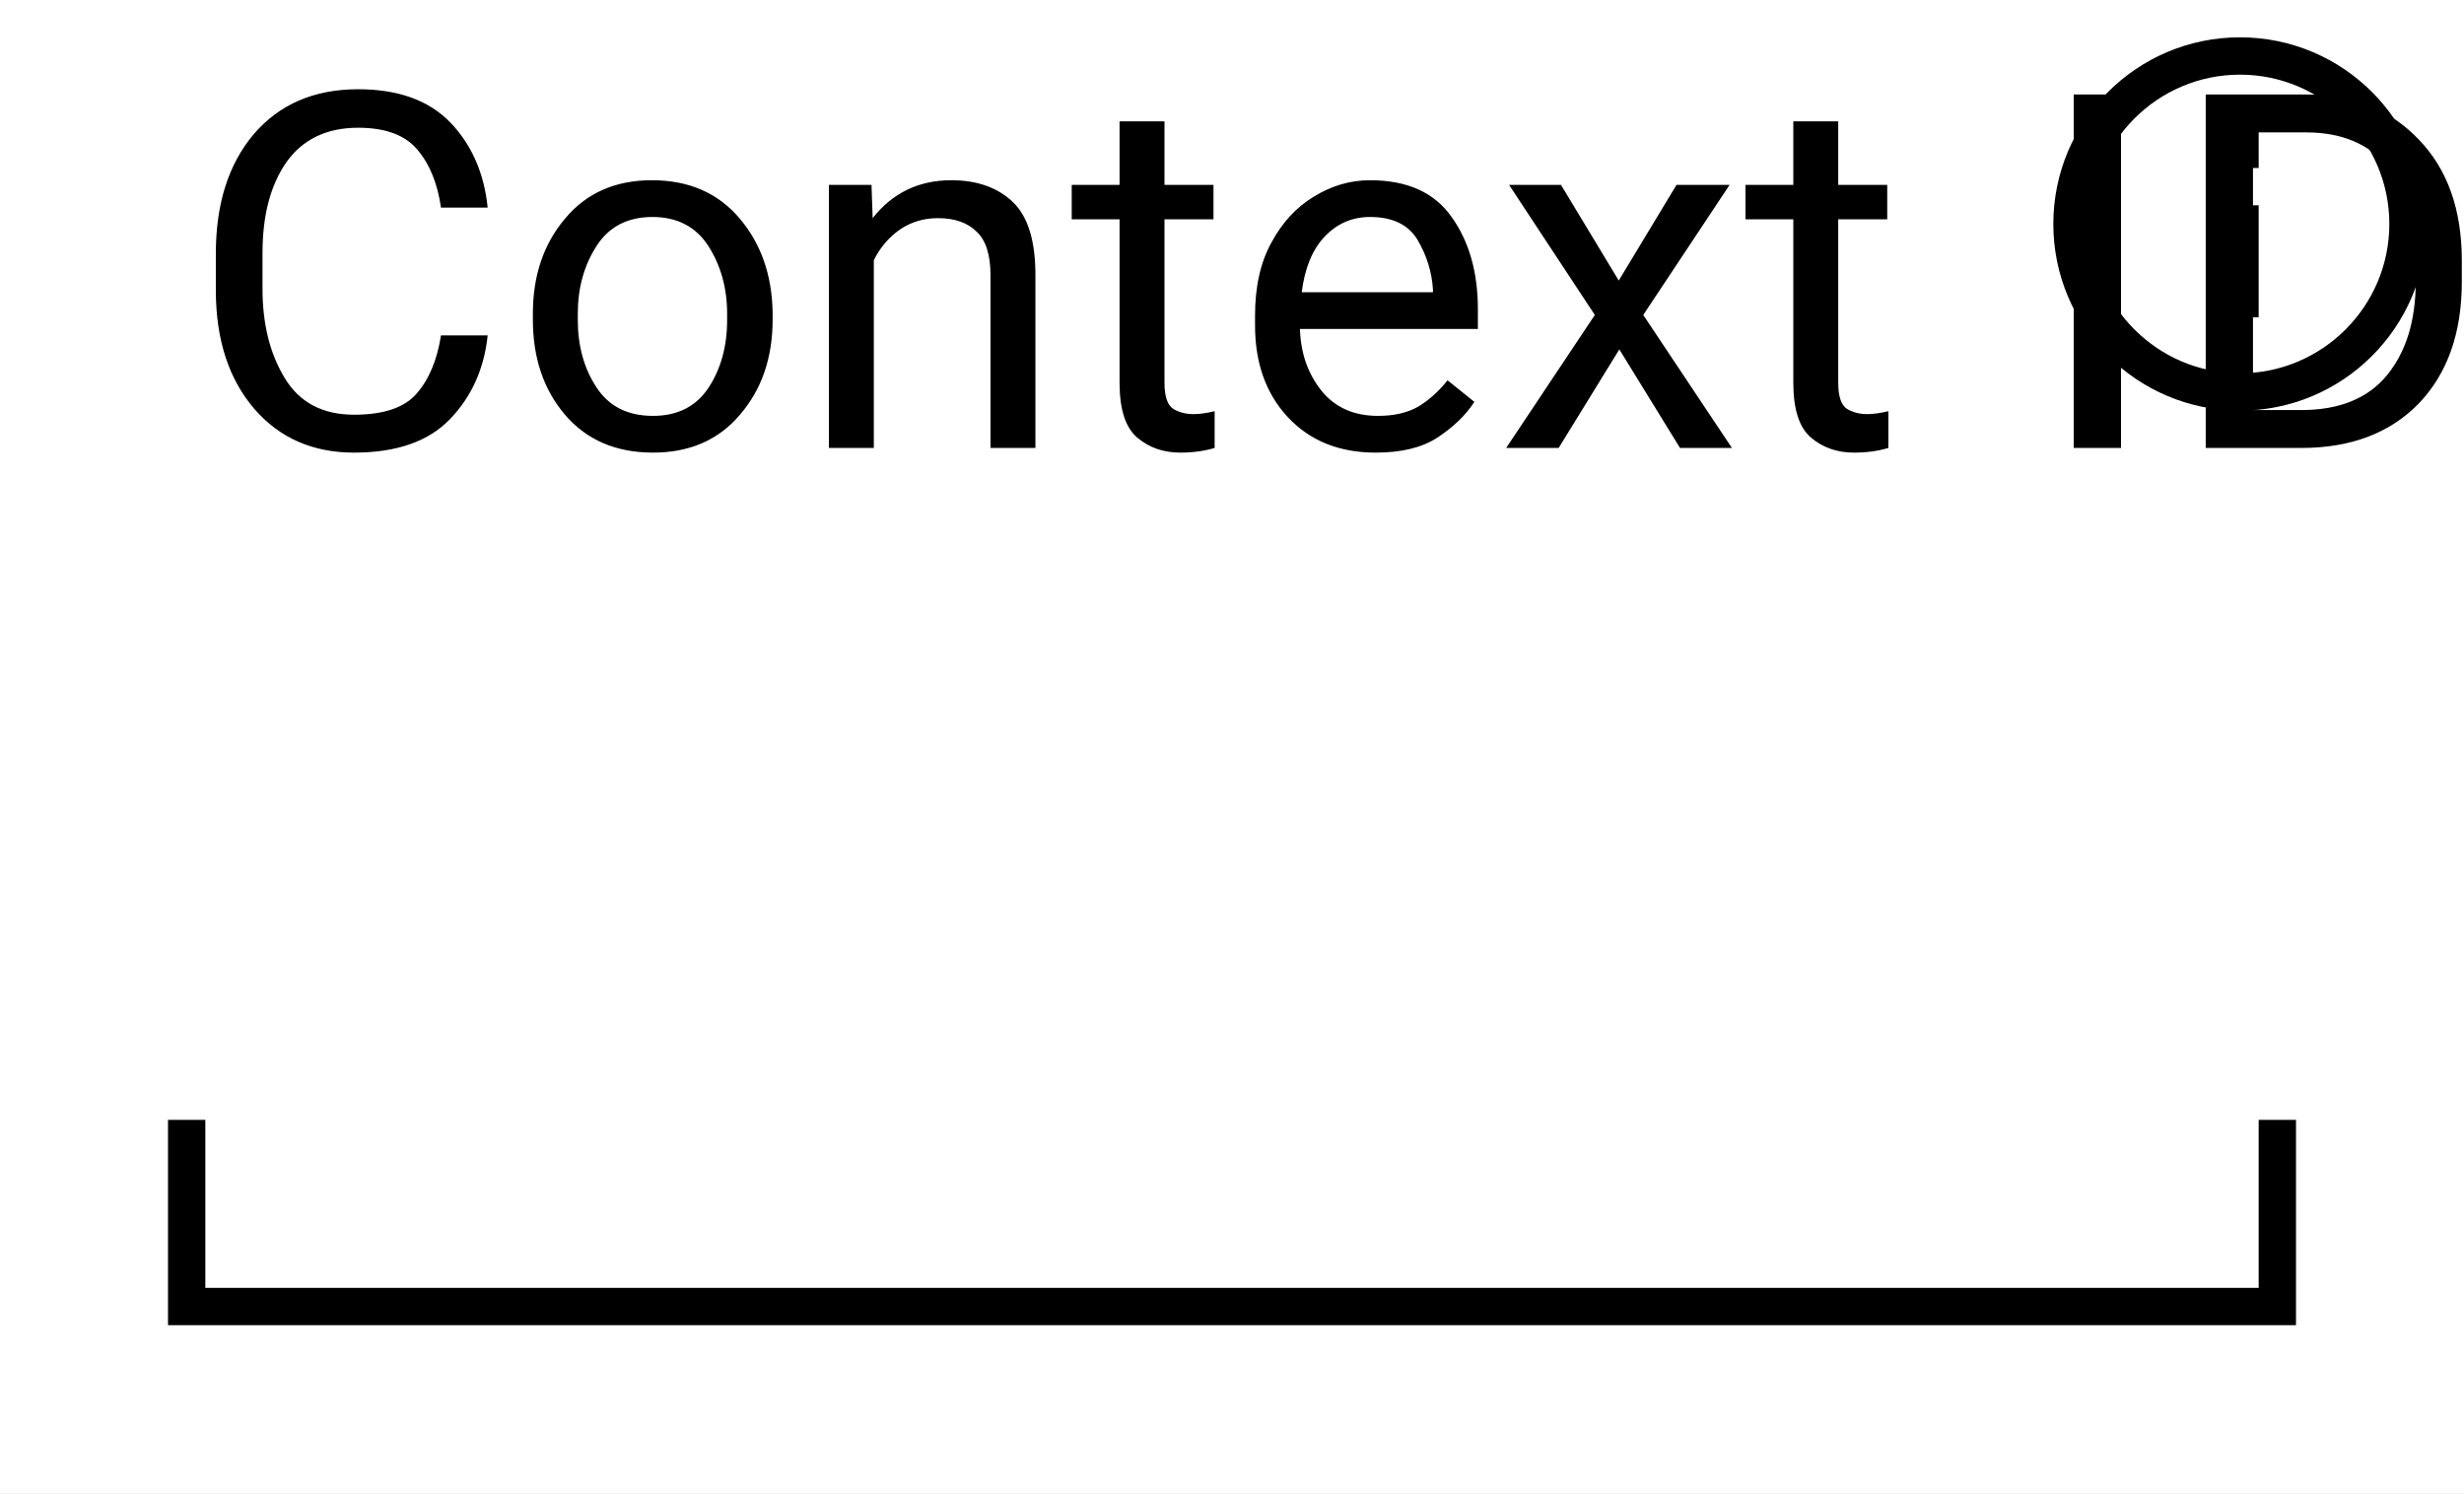
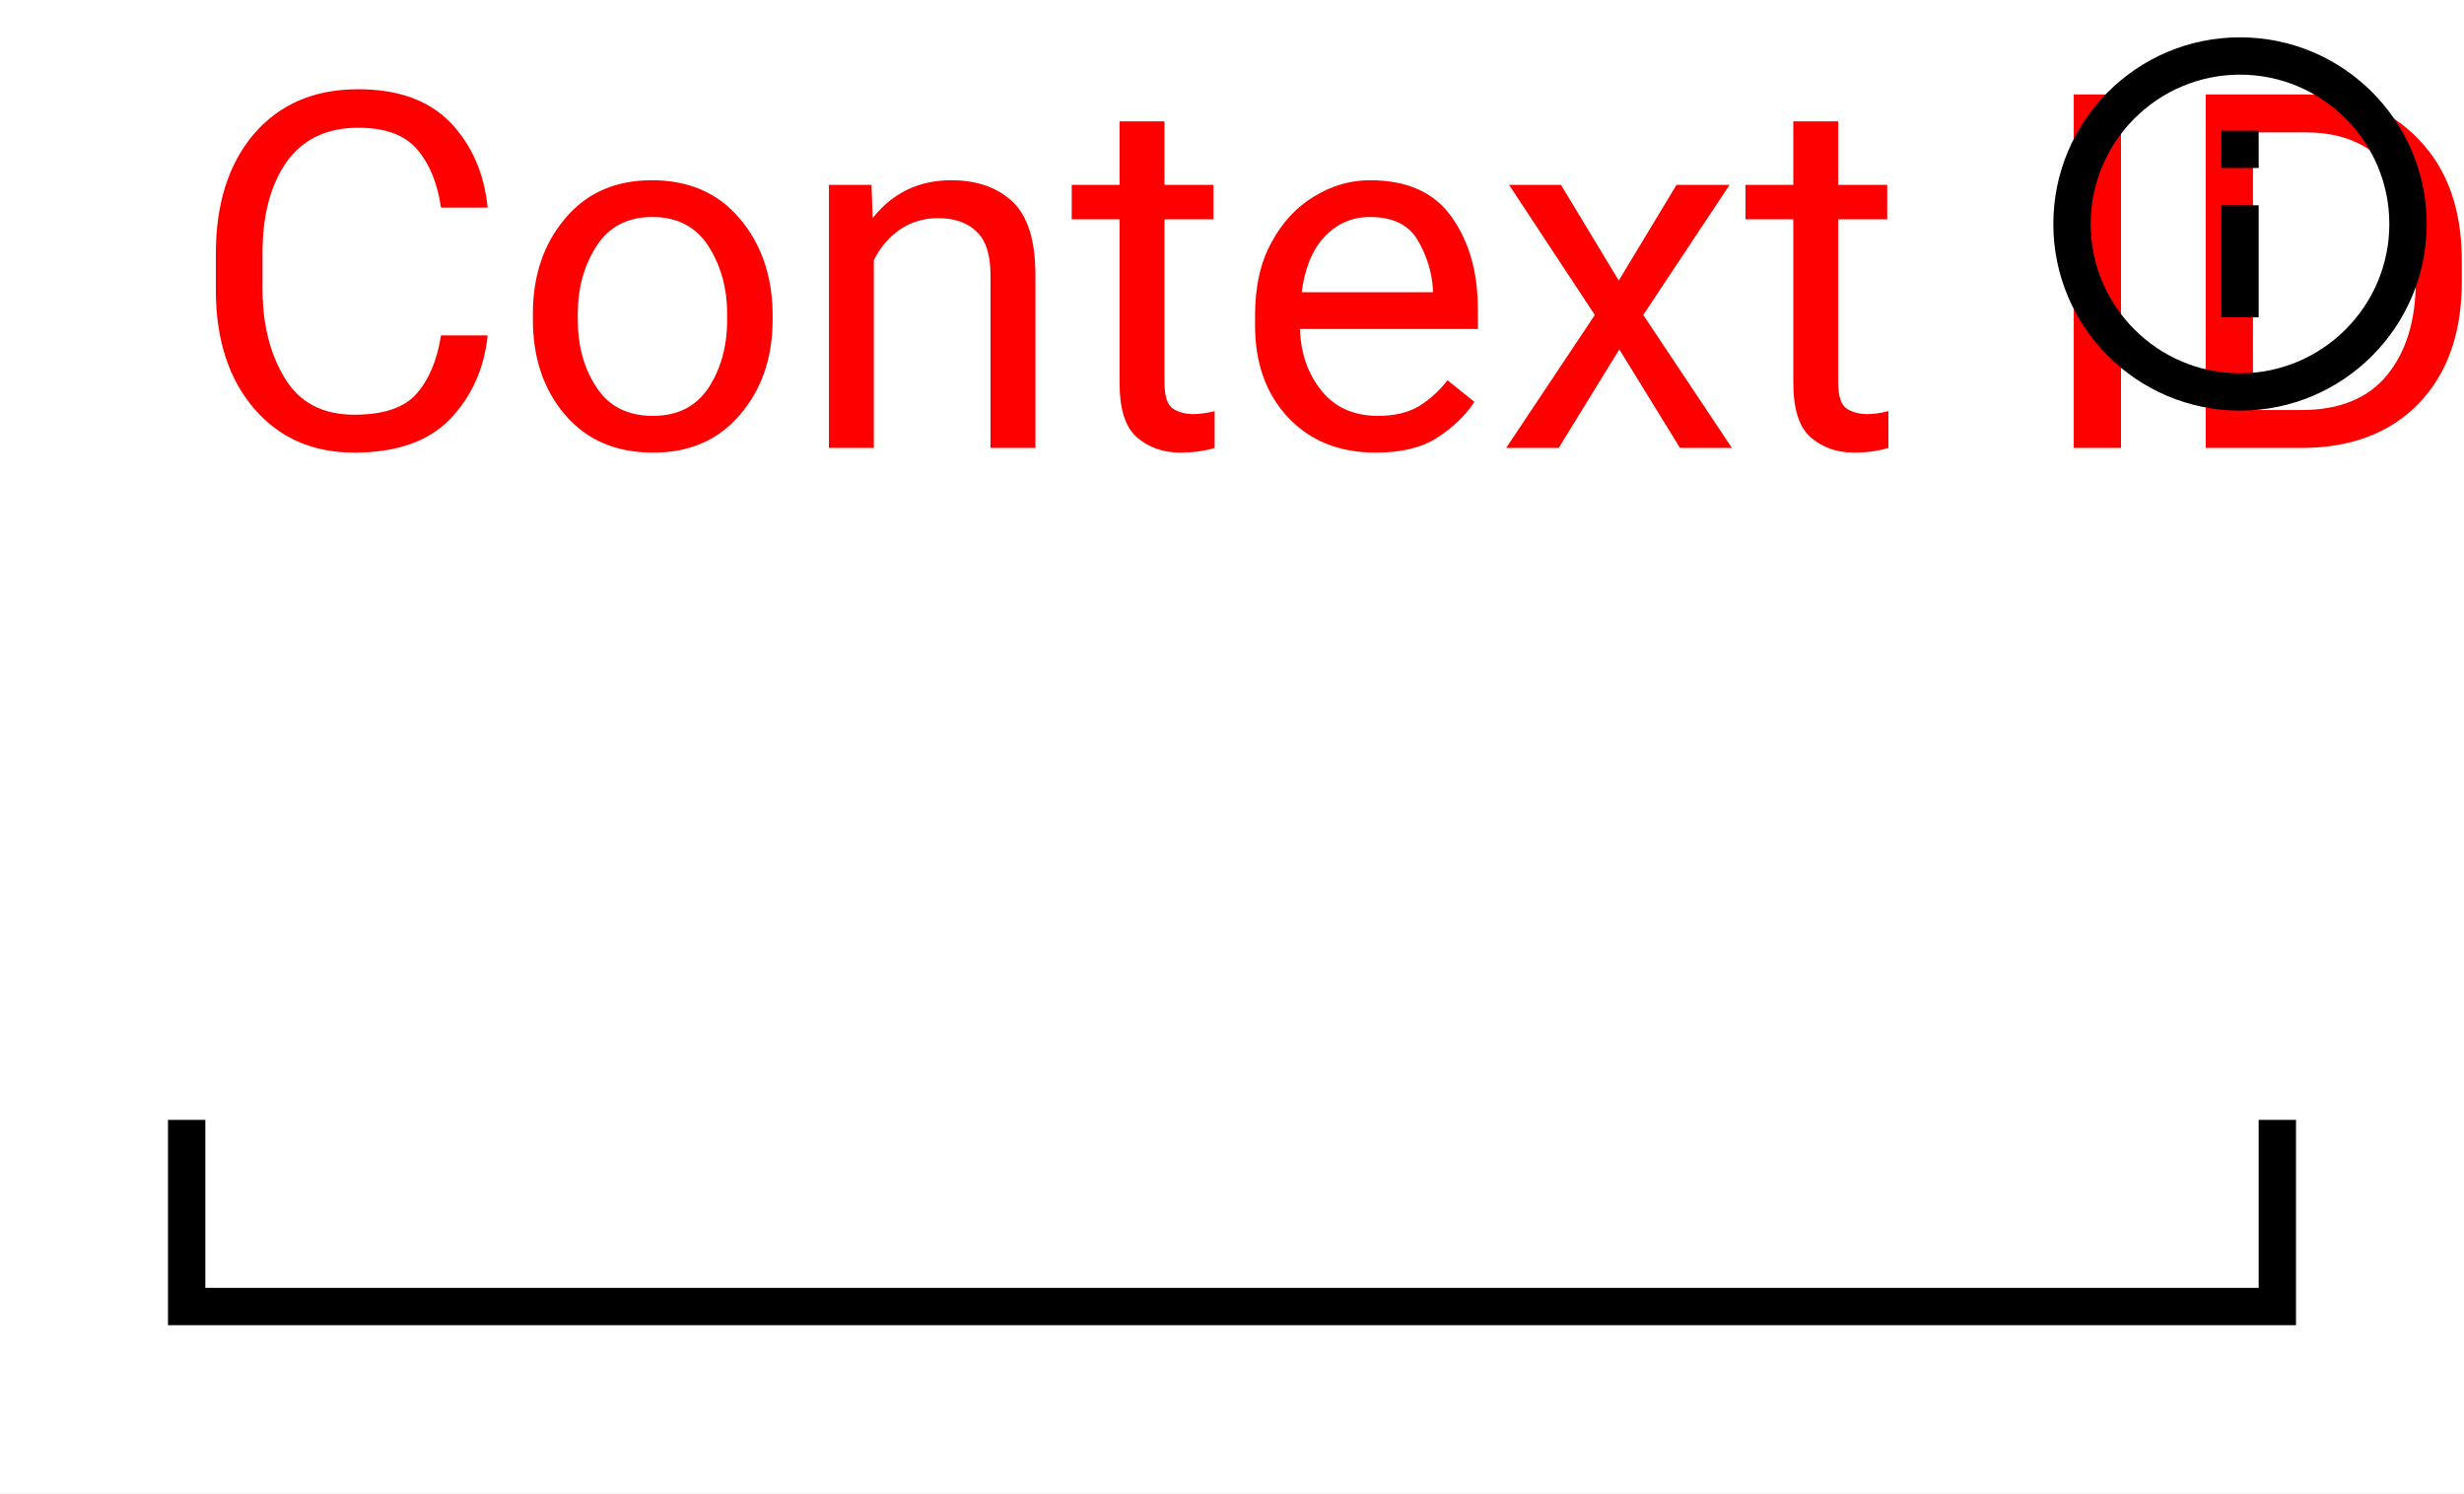
<svg xmlns="http://www.w3.org/2000/svg" width="66" height="40" version="1.1">
  <style>
@font-face {
    font-family: 'Roboto';
    src: url('/usr/share/fonts/truetype/roboto/Roboto.ttf') format('truetype');
    font-weight: normal;
    font-style: normal;
}

</style>
  <rect x="0" y="0" width="66" height="40" fill="white" stroke-width="0" />
  <path d="M 5 30 L 5 35 L 61 35 L 61 30" stroke="black" fill="white" stroke-width="1" />
-   <text x="5" y="12" font-family="Roboto" font-size="10pt" fill="black"> Context ID </text>
- stroke black
- fill black
+   <text x="5" y="12" font-family="Roboto" font-size="10pt" fill="red"> Context ID </text>
+ stroke red
+ fill red
stroke-width 0
stroke-opacity 0
font-size 16
<g transform="translate(54,0) scale(.5)">
    <path width="20" height="20" x="26" y="4" d="M11,9H13V7H11M12,20C7.59,20 4,16.41 4,12C4,7.59 7.59,4 12,4C16.41,4 20,7.59 20,12C20,16.41 16.41,20 12,20M12,2A10,10 0 0,0 2,12A10,10 0 0,0 12,22A10,10 0 0,0 22,12A10,10 0 0,0 12,2M11,17H13V11H11V17Z" />
  </g>
</svg>
